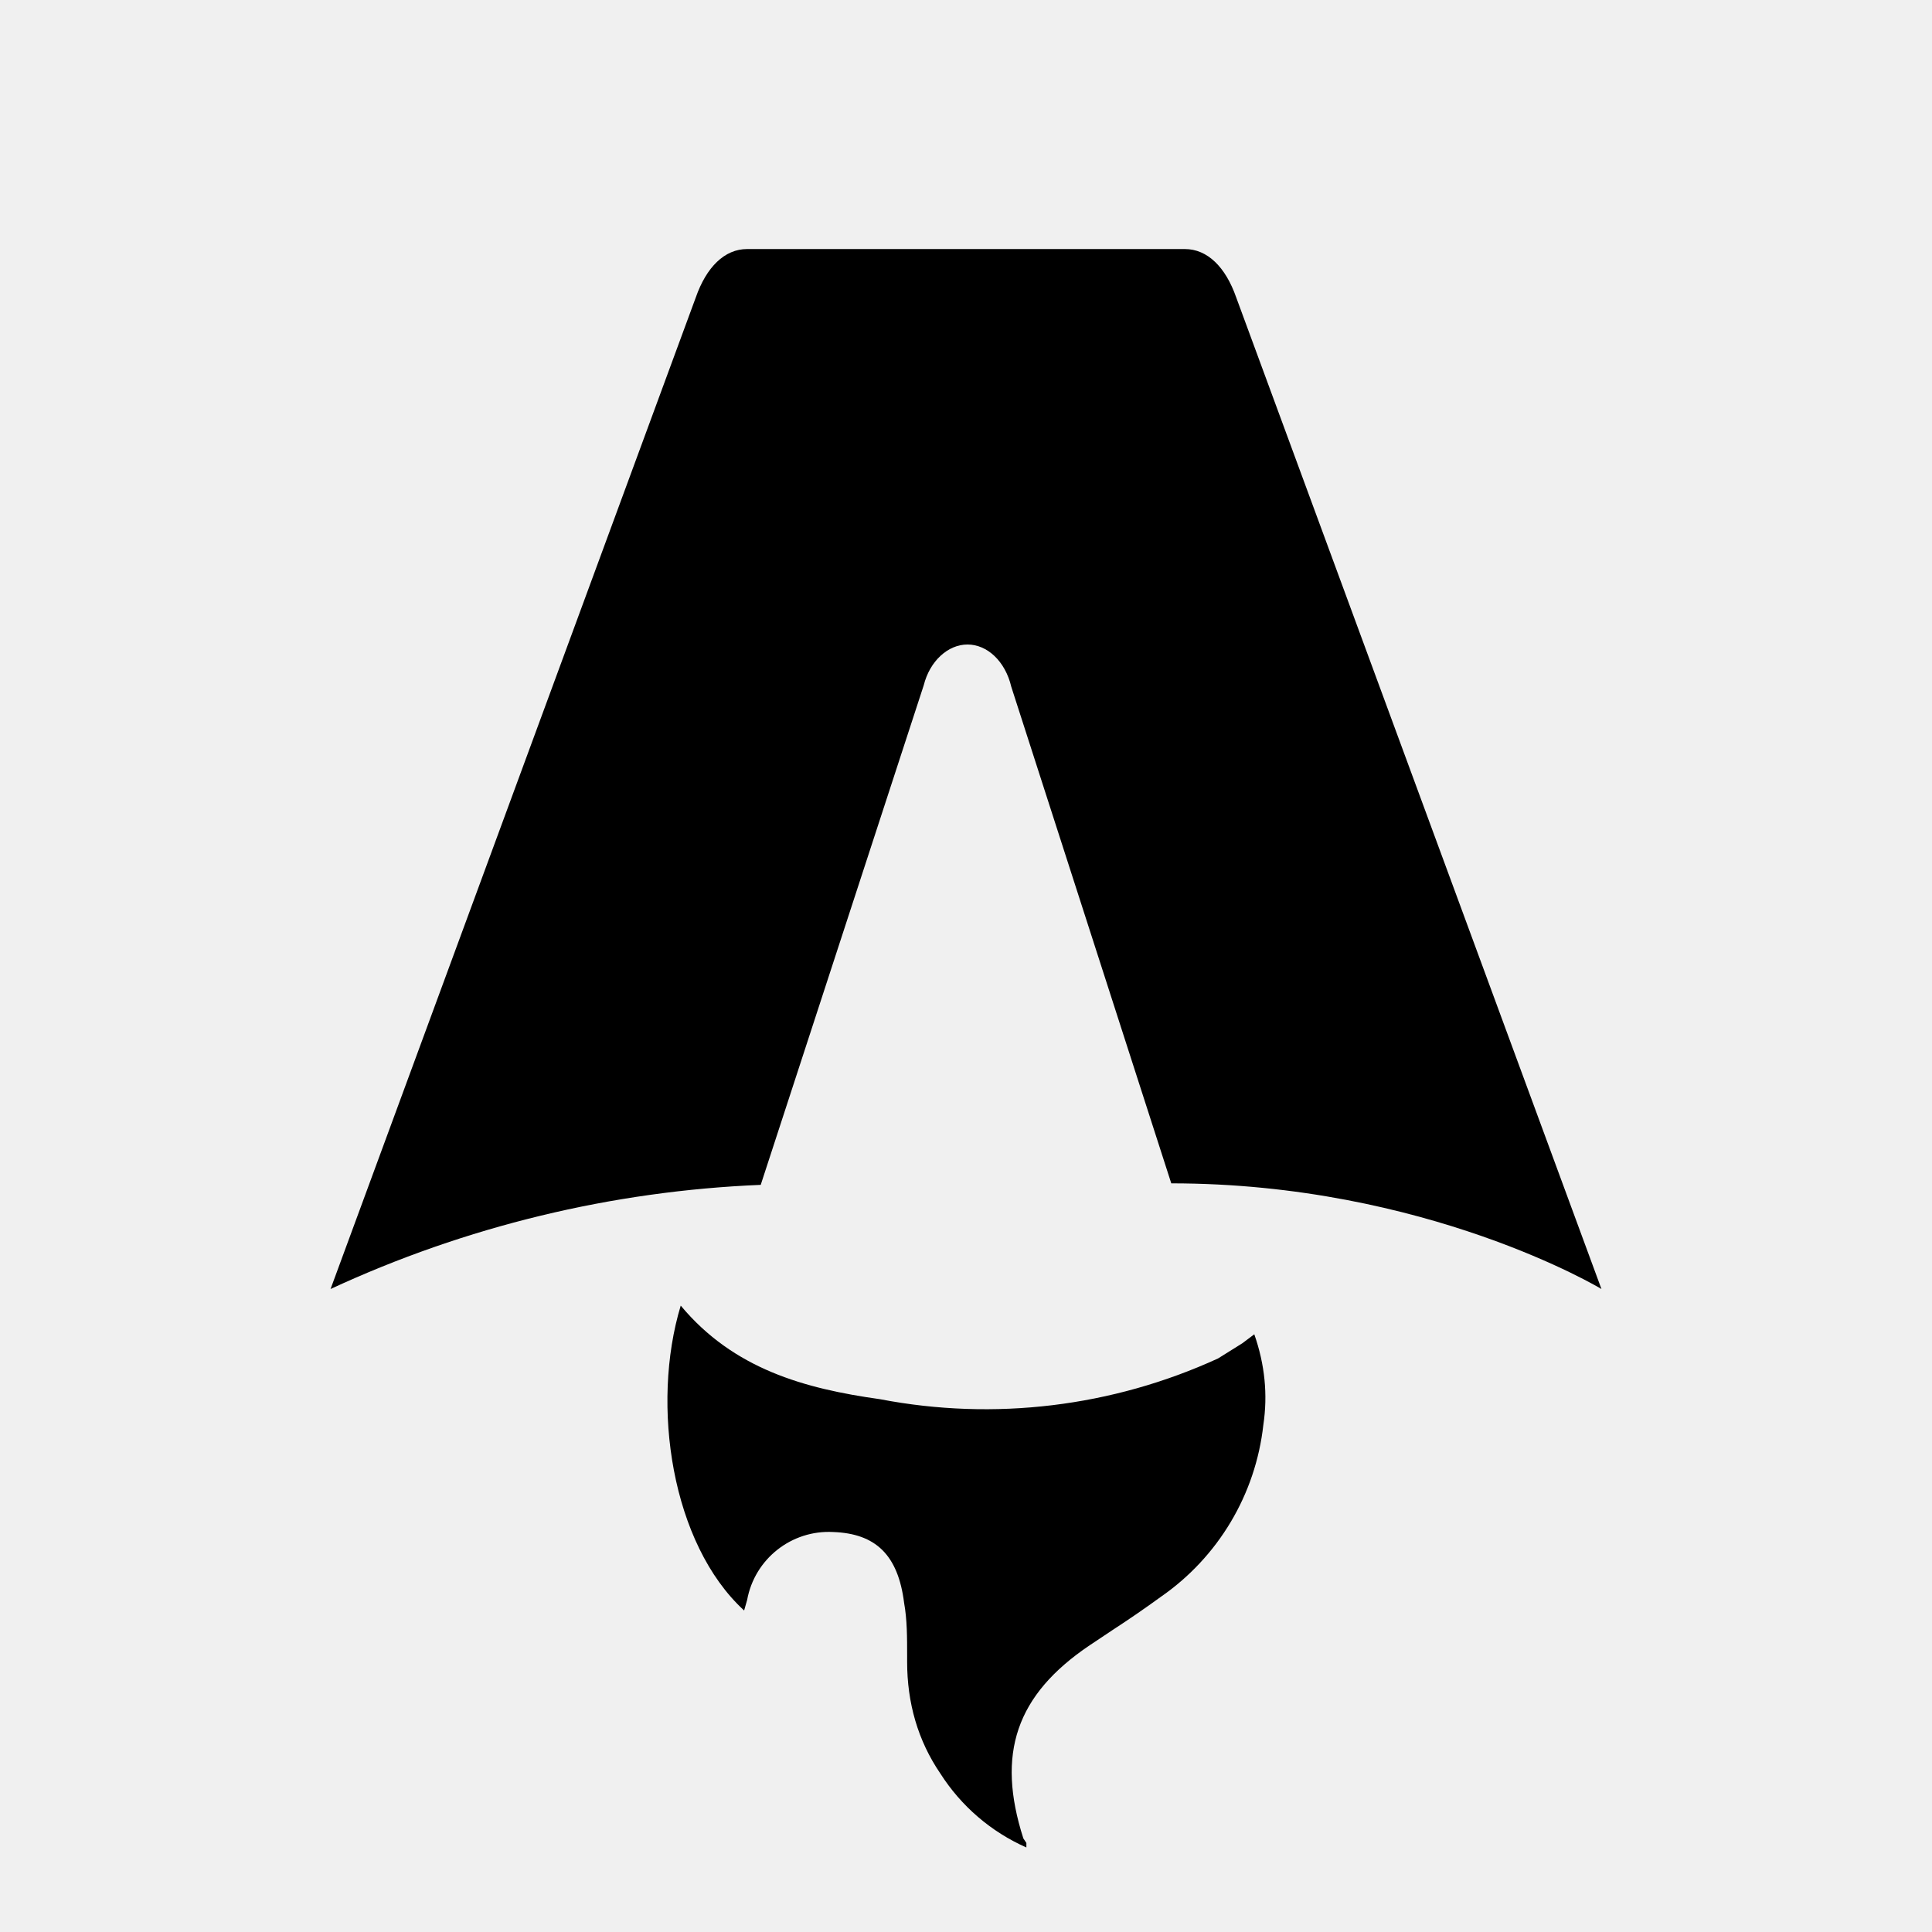
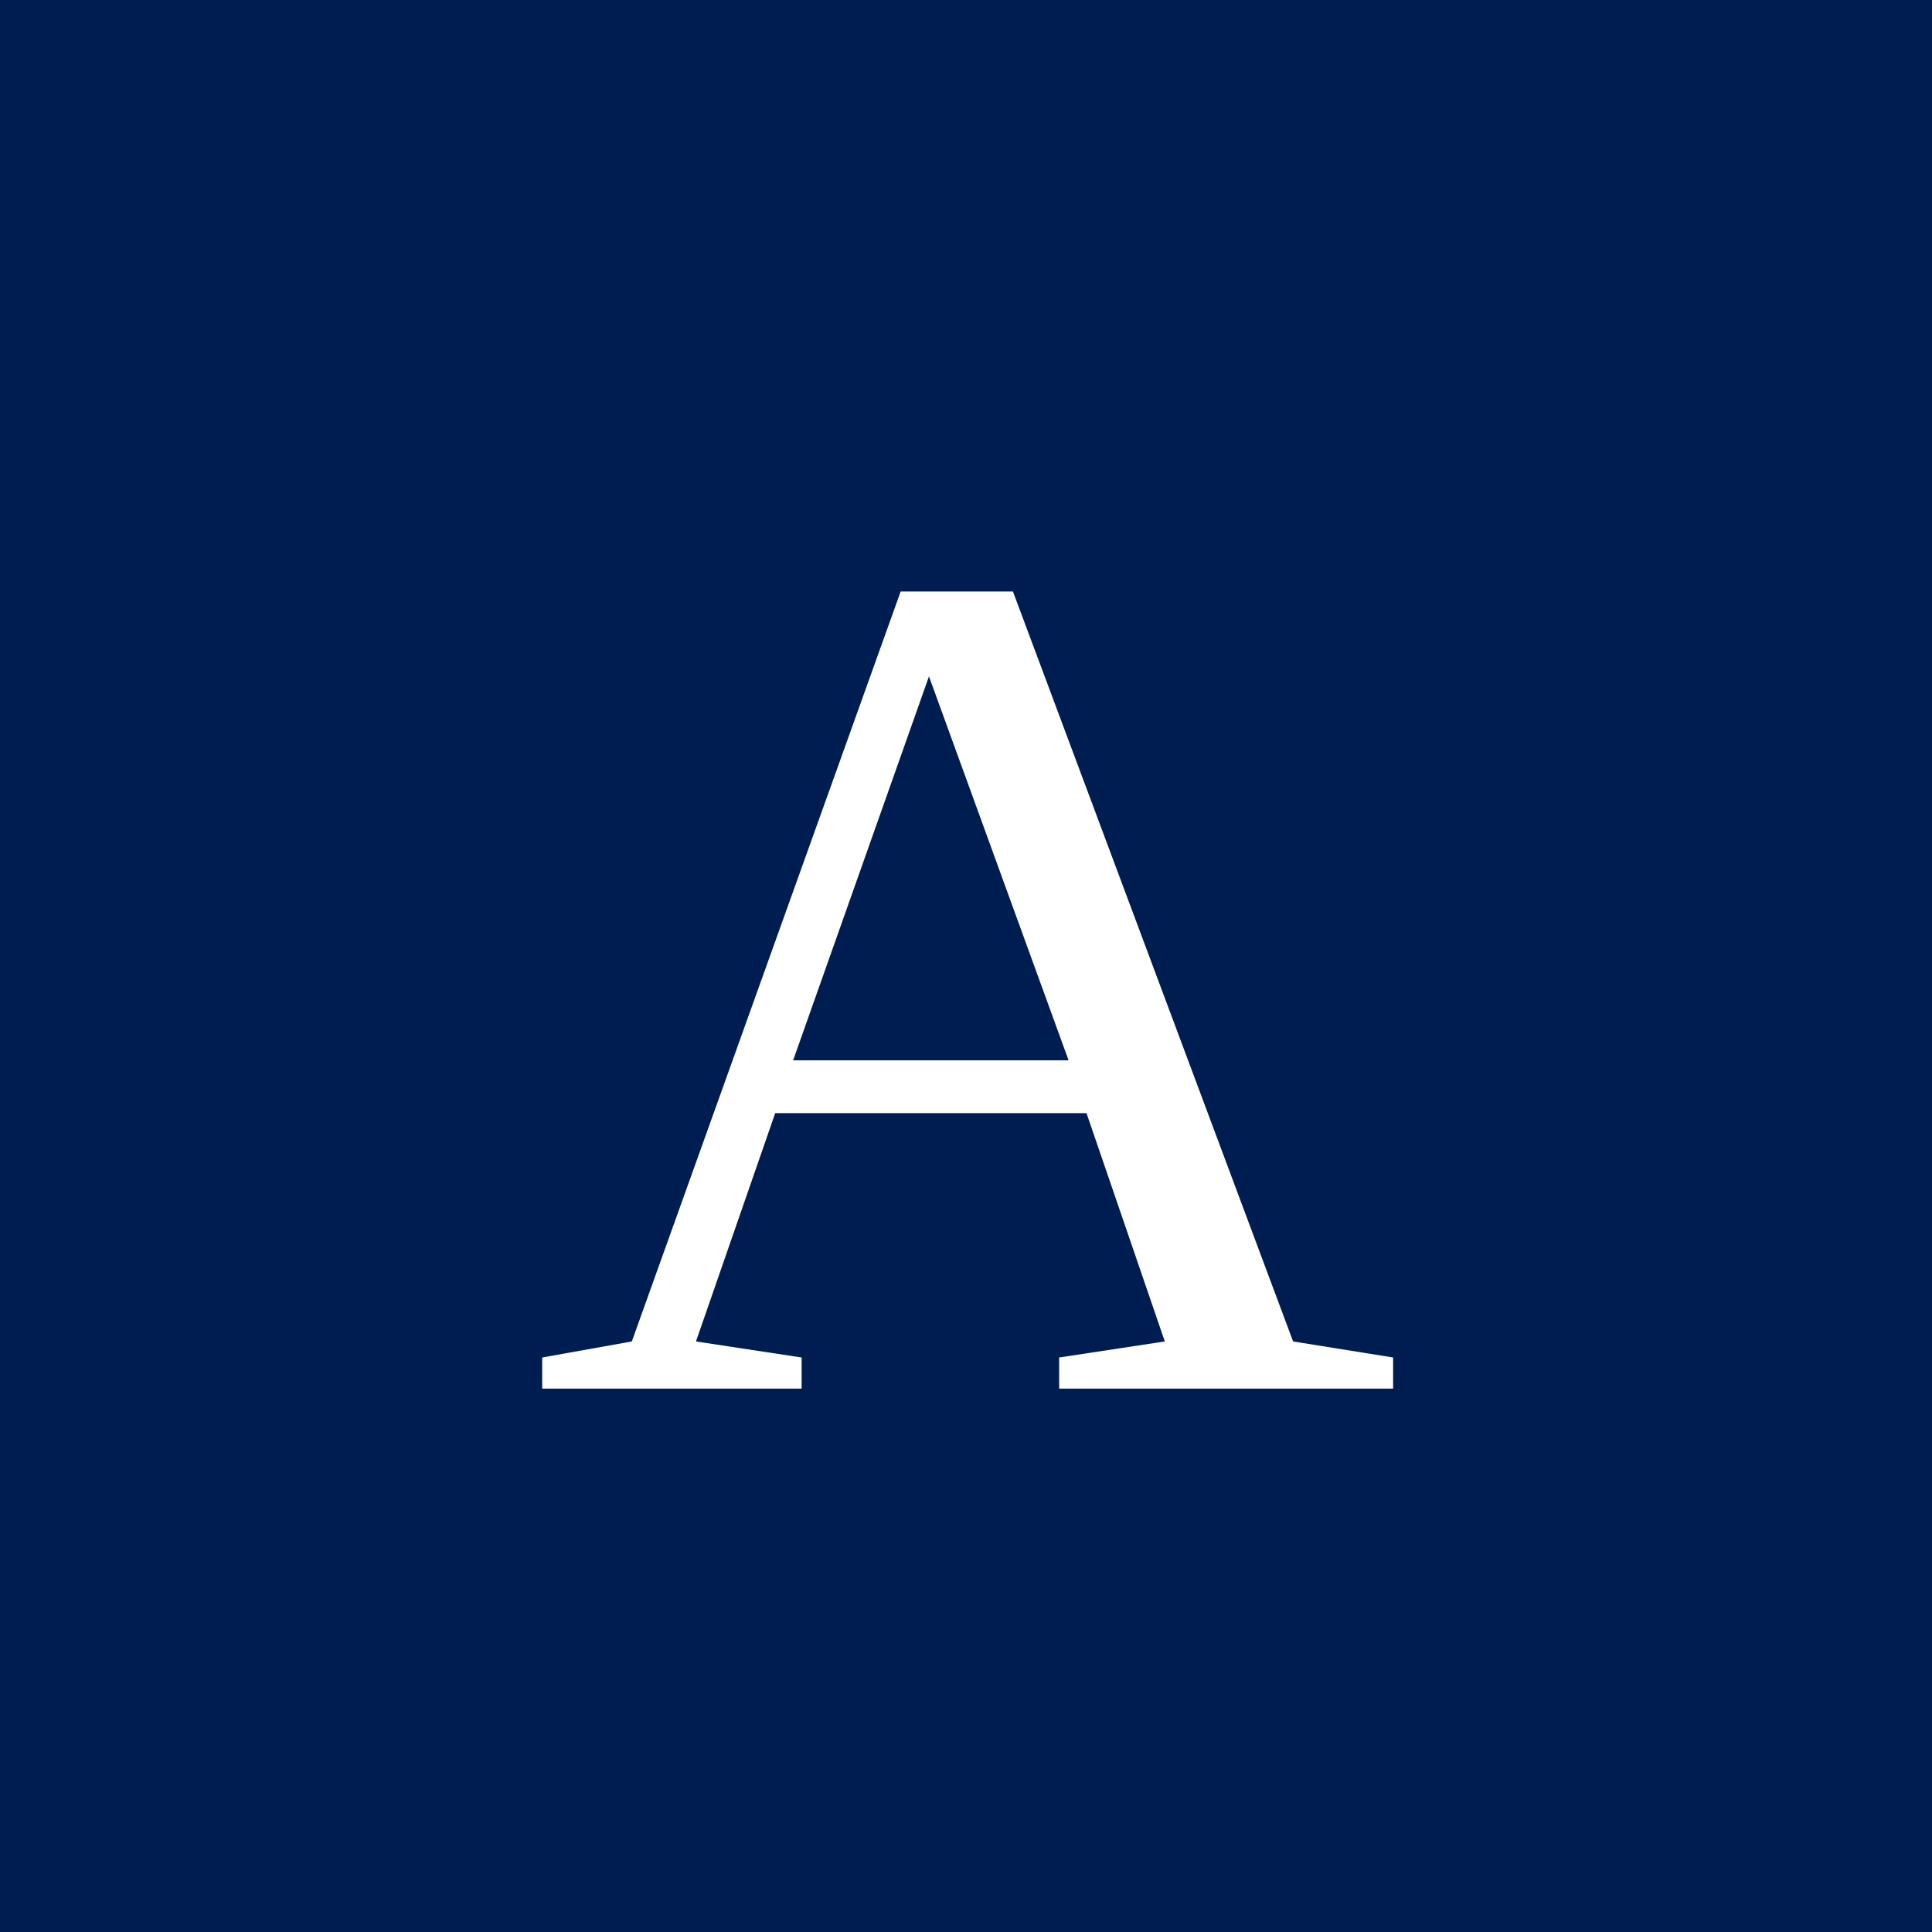
- <svg xmlns="http://www.w3.org/2000/svg" fill="none" viewBox="0 0 128 128">
-   <path d="M50.4 78.5a75.1 75.1 0 0 0-28.5 6.9l24.2-65.7c.7-2 1.9-3.2 3.4-3.2h29c1.5 0 2.7 1.2 3.4 3.2l24.2 65.7s-11.6-7-28.5-7L67 45.5c-.4-1.7-1.6-2.8-2.9-2.8-1.3 0-2.5 1.1-2.9 2.7L50.4 78.5Zm-1.1 28.2Zm-4.2-20.2c-2 6.6-.6 15.8 4.2 20.2a17.5 17.5 0 0 1 .2-.7 5.5 5.5 0 0 1 5.7-4.5c2.8.1 4.3 1.5 4.7 4.7.2 1.1.2 2.3.2 3.5v.4c0 2.7.7 5.2 2.2 7.4a13 13 0 0 0 5.7 4.9v-.3l-.2-.3c-1.8-5.6-.5-9.5 4.4-12.8l1.5-1a73 73 0 0 0 3.2-2.2 16 16 0 0 0 6.8-11.4c.3-2 .1-4-.6-6l-.8.6-1.6 1a37 37 0 0 1-22.4 2.7c-5-.7-9.7-2-13.2-6.2Z" />
-   <style>
-         path { fill: #000; }
-         @media (prefers-color-scheme: dark) {
-             path { fill: #FFF; }
-         }
-     </style>
+ <svg xmlns="http://www.w3.org/2000/svg" viewBox="0 0 32 32">
+   <rect width="32" height="32" fill="#001d51" />
+   <text x="16" y="23" font-family="Times New Roman, serif" font-size="20" fill="#ffffff" text-anchor="middle">A</text>
</svg>
